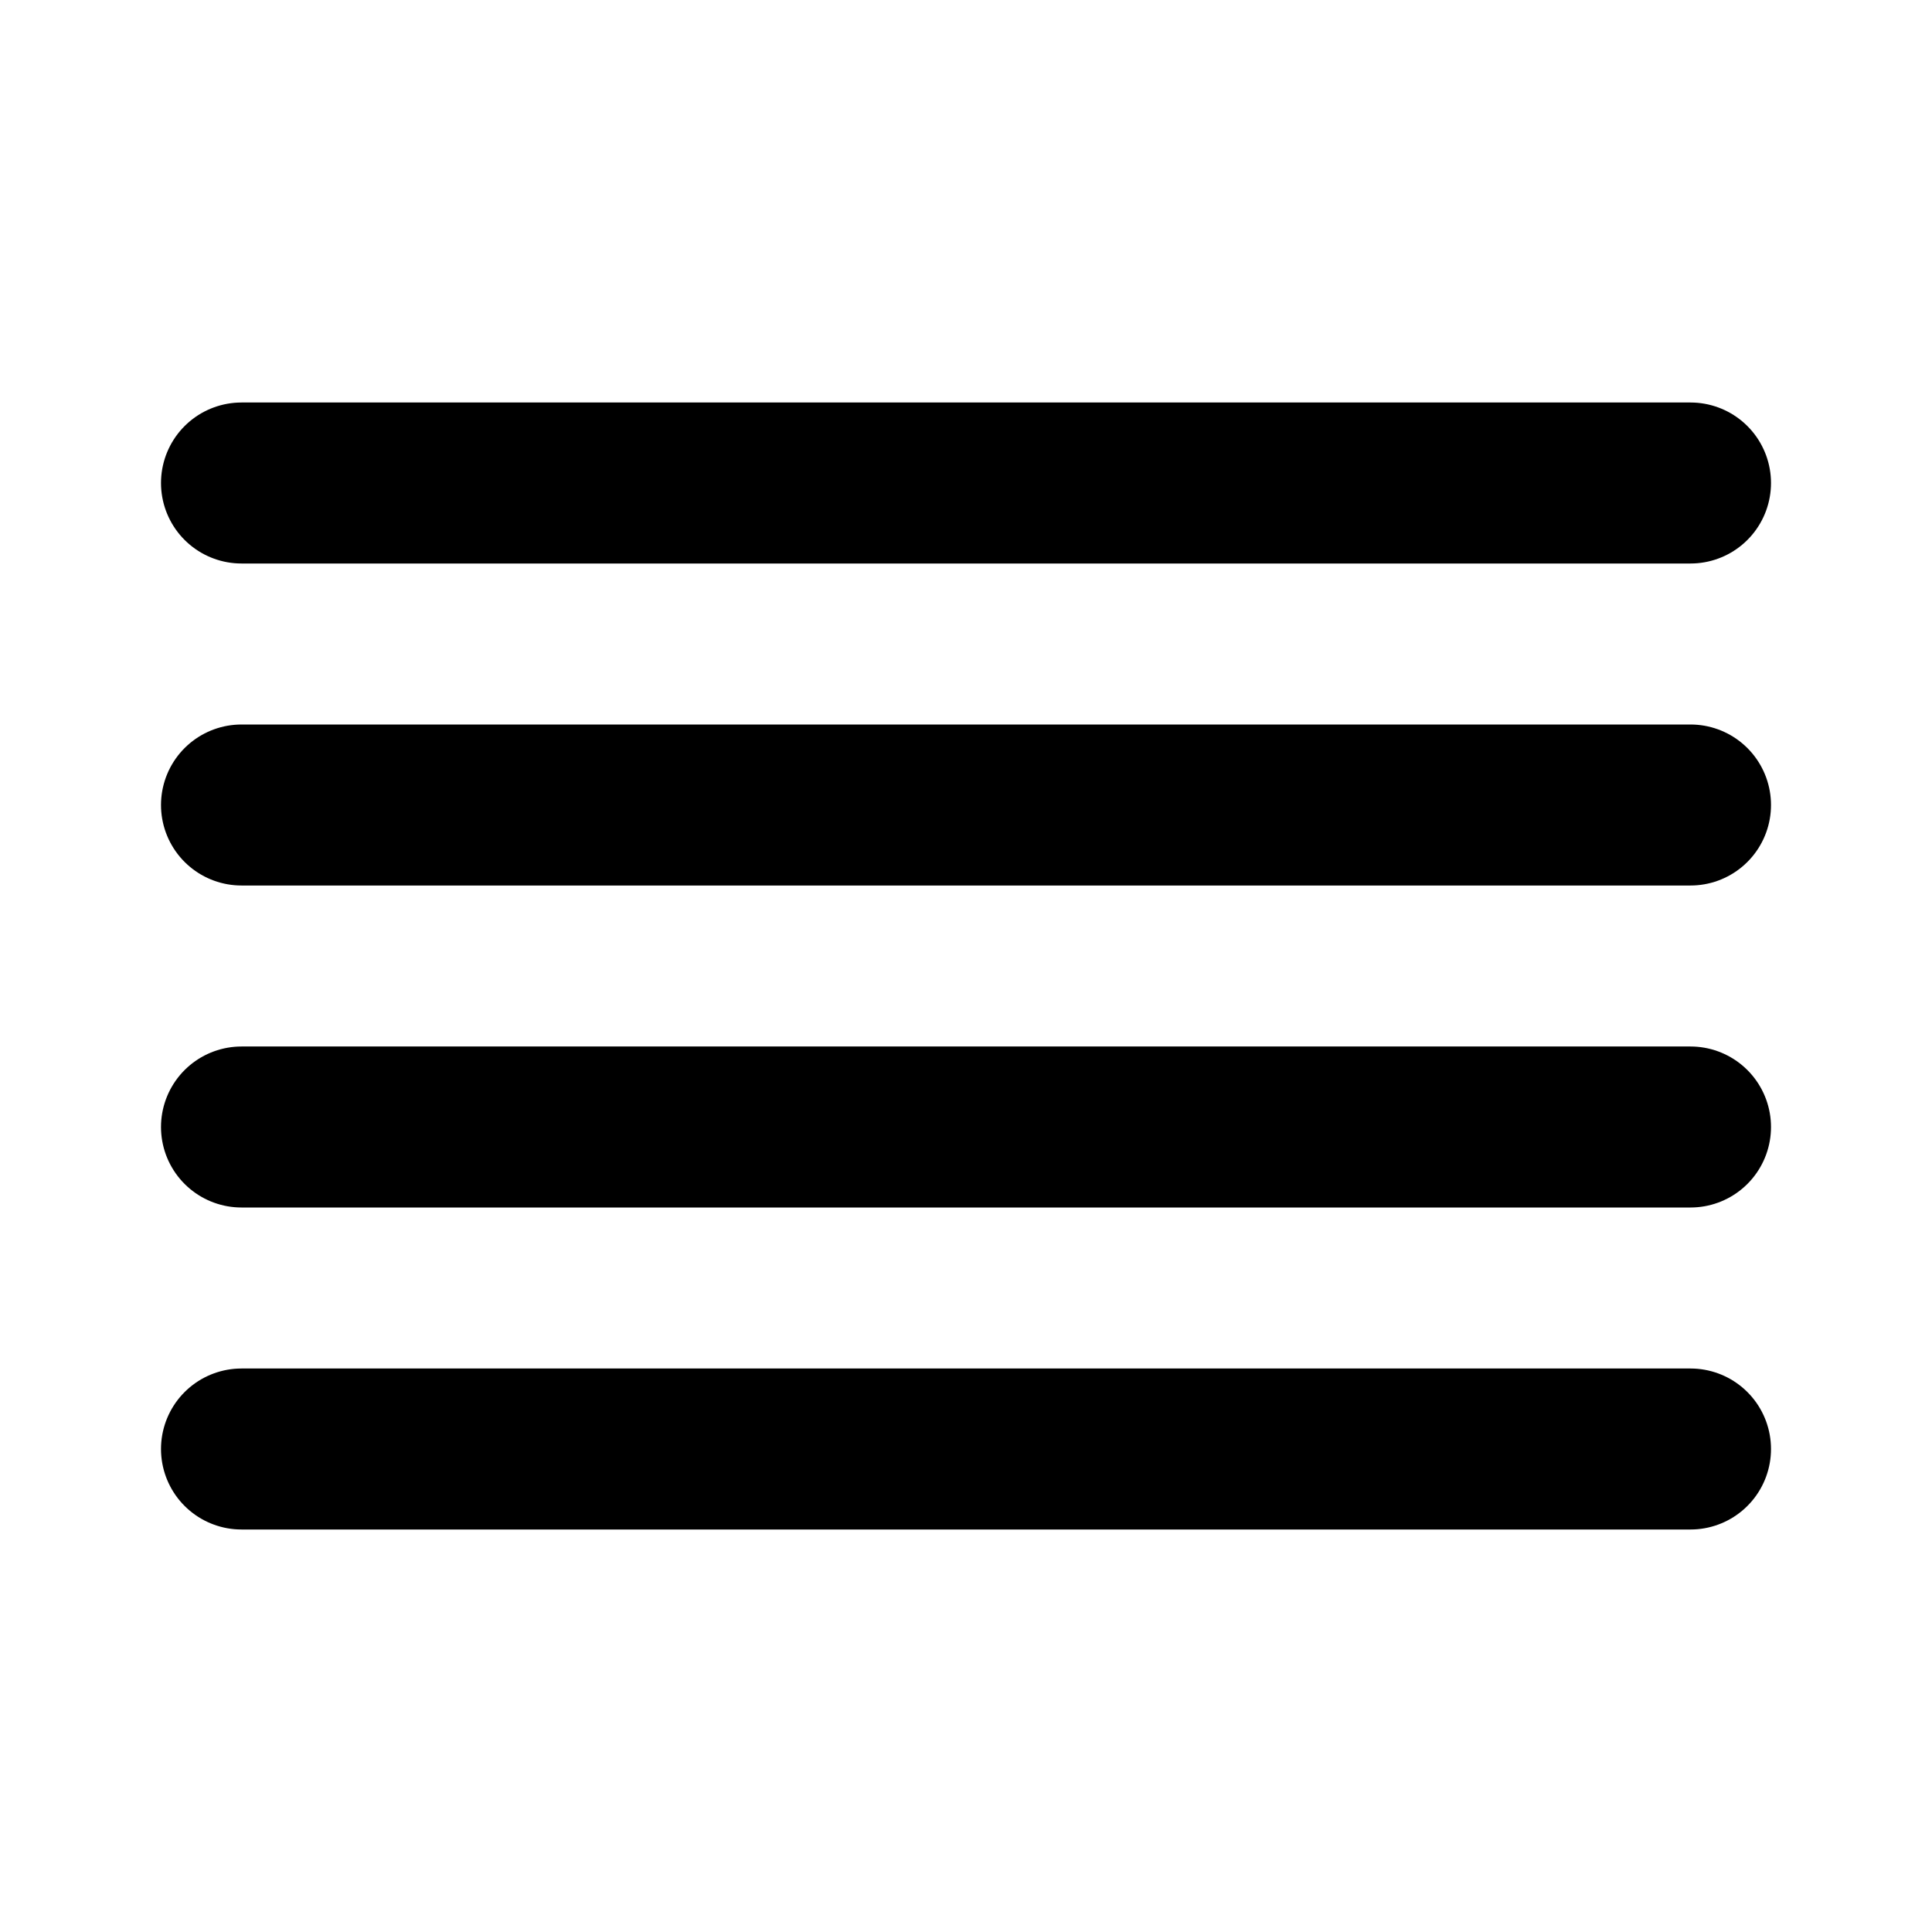
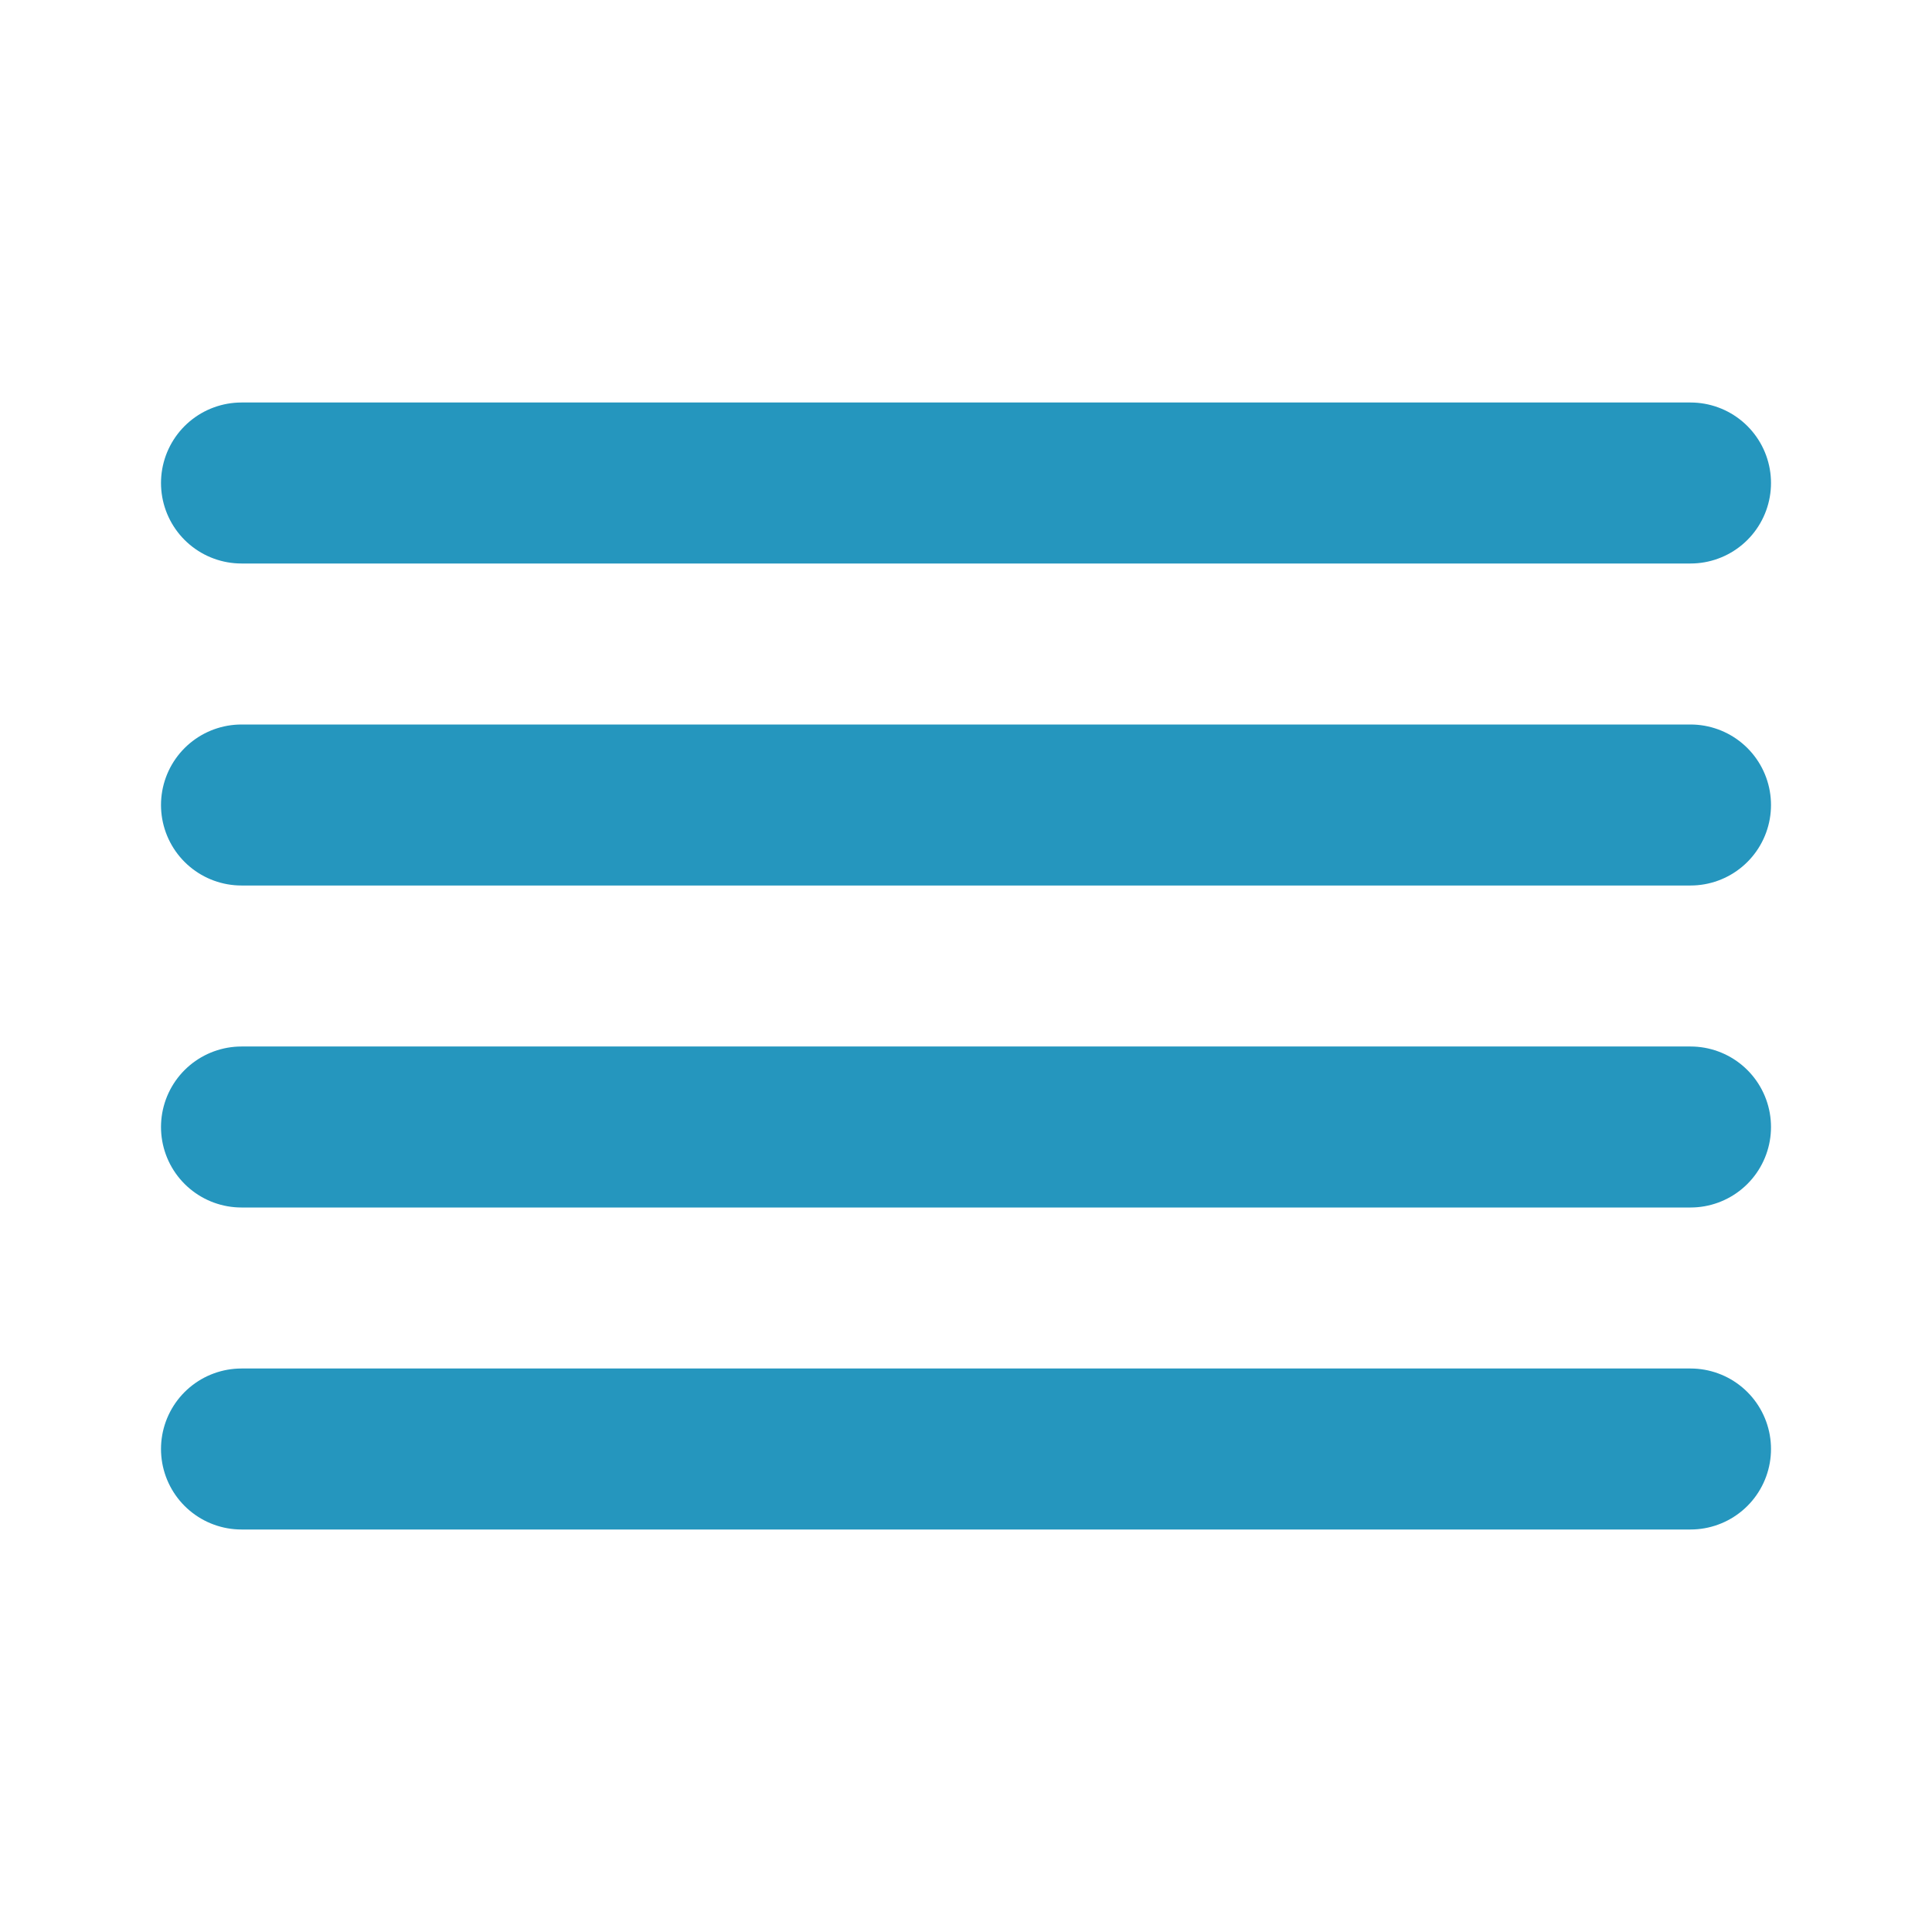
- <svg xmlns="http://www.w3.org/2000/svg" width="24" height="24" viewBox="0 0 24 24" fill="none" stroke="currentColor" stroke-width="2" stroke-linecap="round" stroke-linejoin="round" class="feather feather-align-justify">
+ <svg xmlns="http://www.w3.org/2000/svg" width="24" height="24" viewBox="0 0 24 24" fill="none" stroke="#2596be" stroke-width="2" stroke-linecap="round" stroke-linejoin="round" class="feather feather-align-justify">
  <line x1="21" y1="10" x2="3" y2="10" />
  <line x1="21" y1="6" x2="3" y2="6" />
  <line x1="21" y1="14" x2="3" y2="14" />
  <line x1="21" y1="18" x2="3" y2="18" />
</svg>
